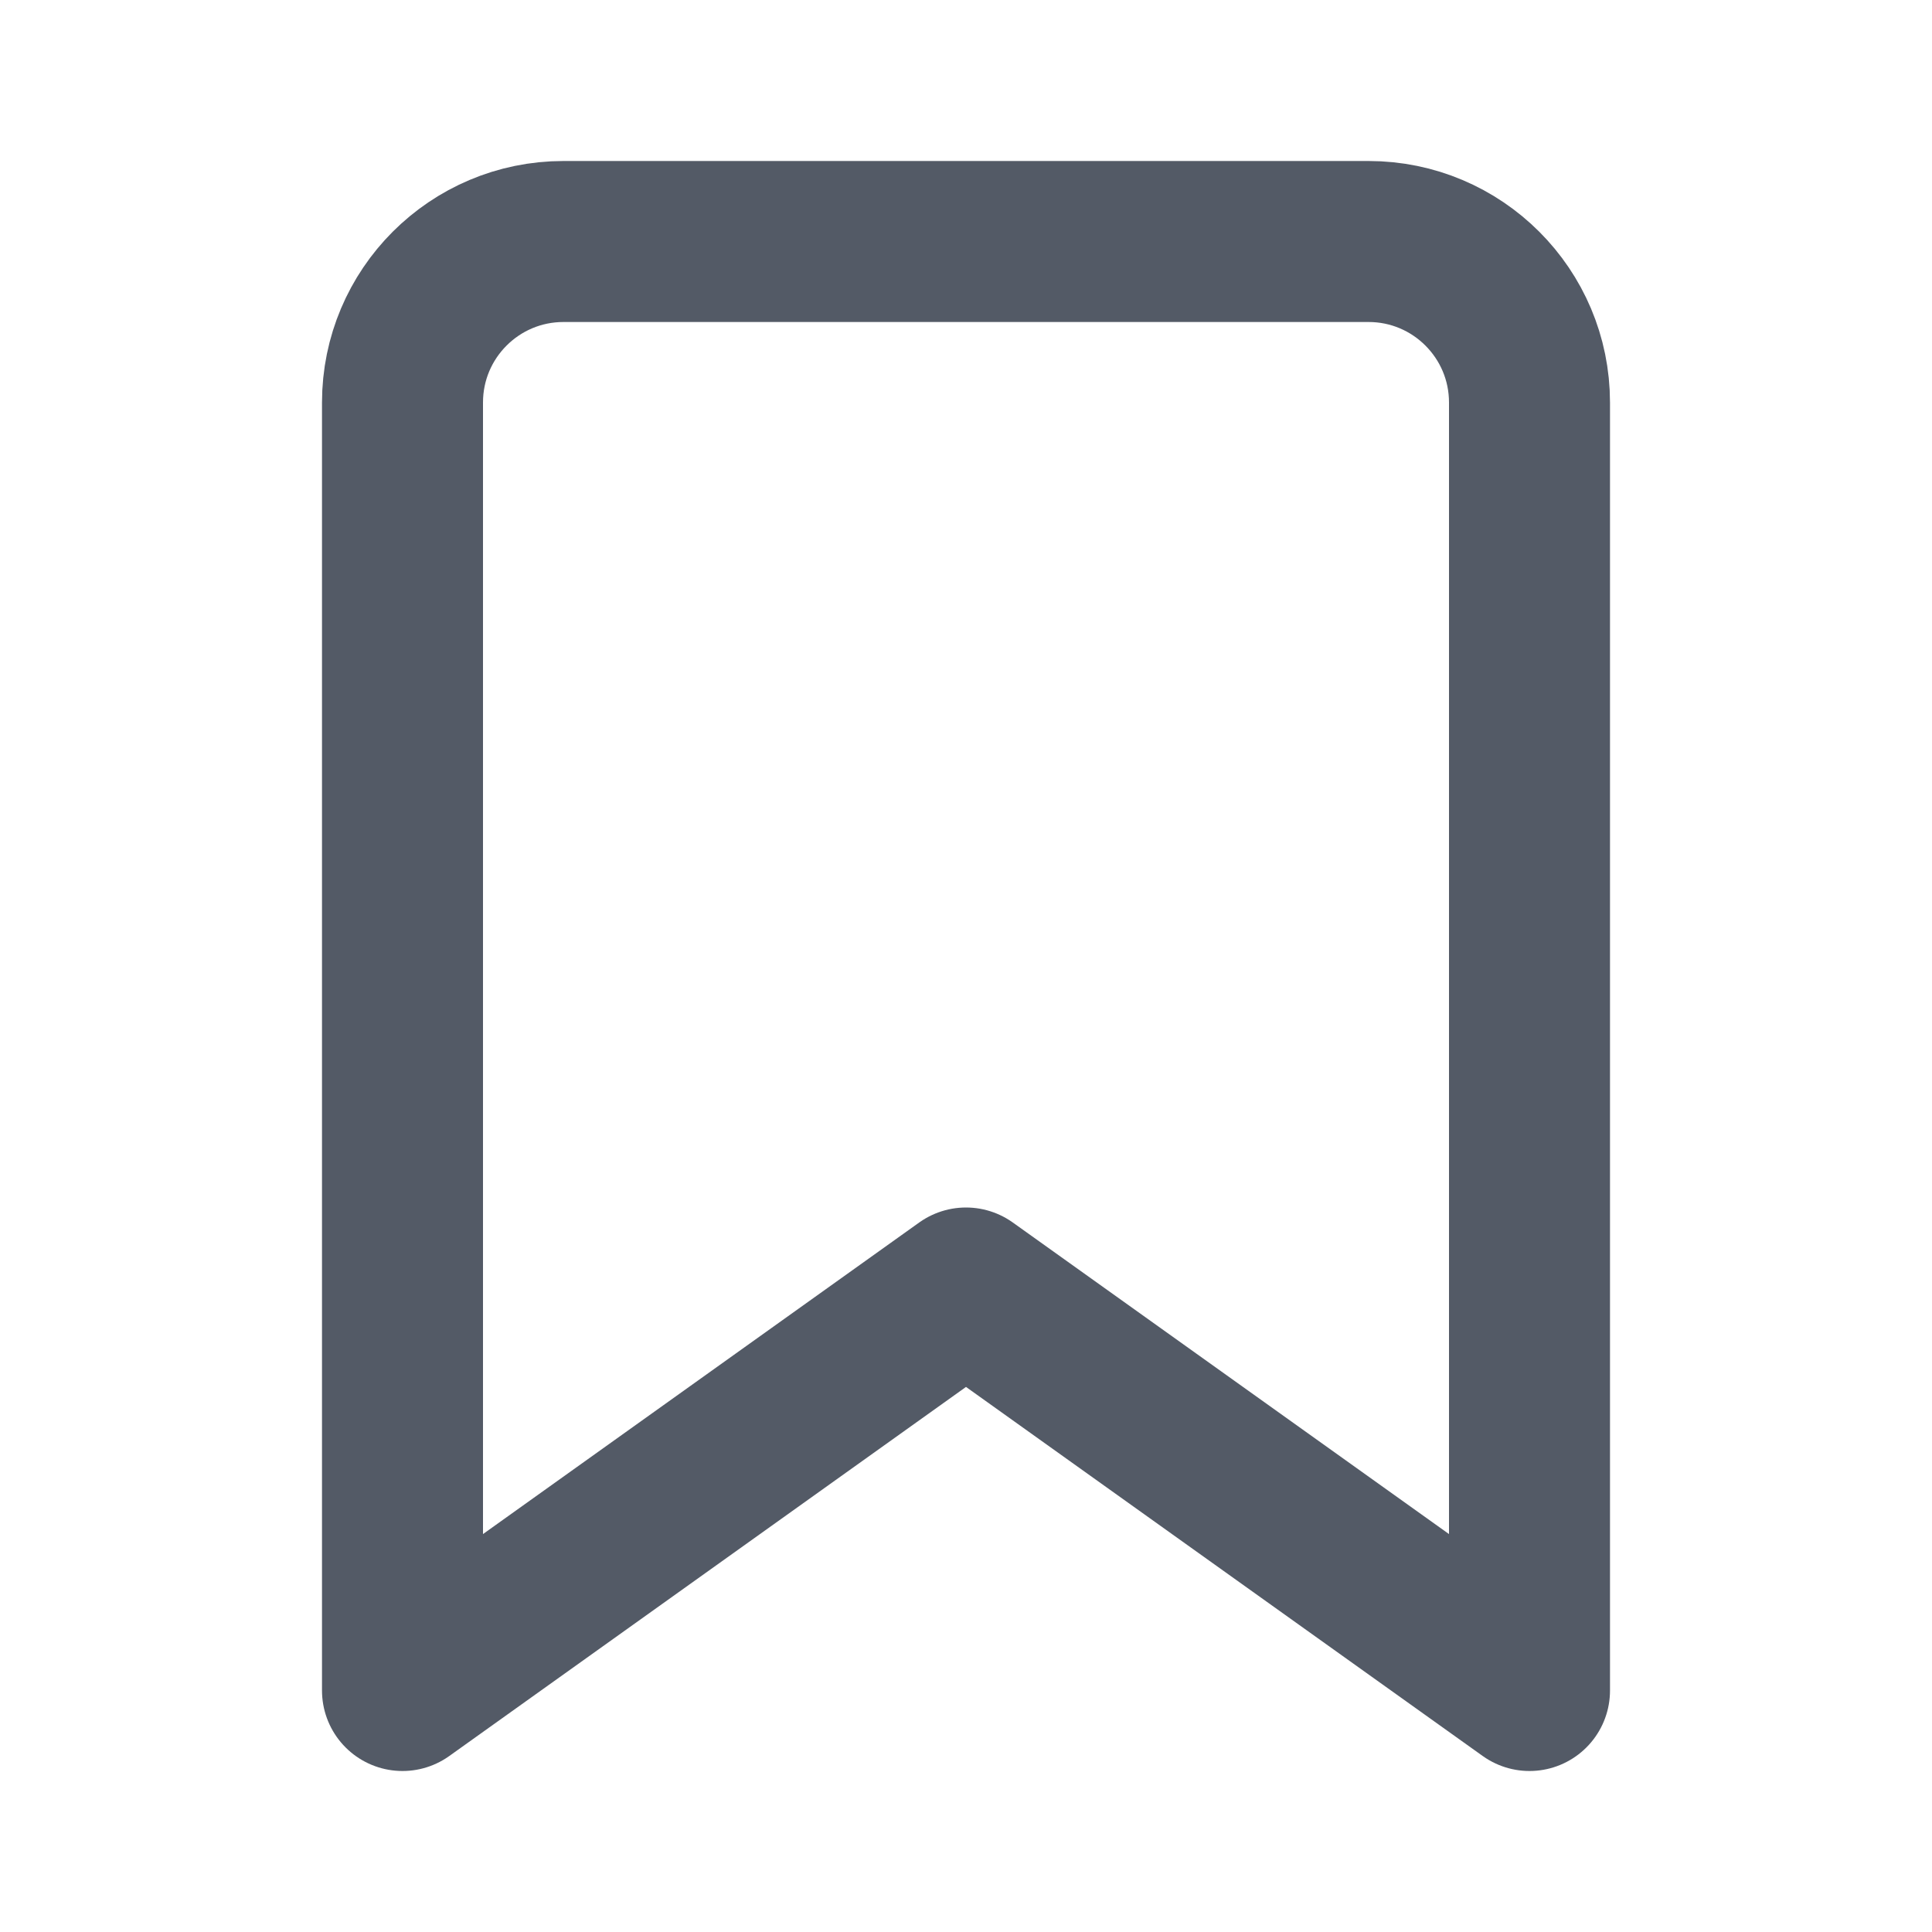
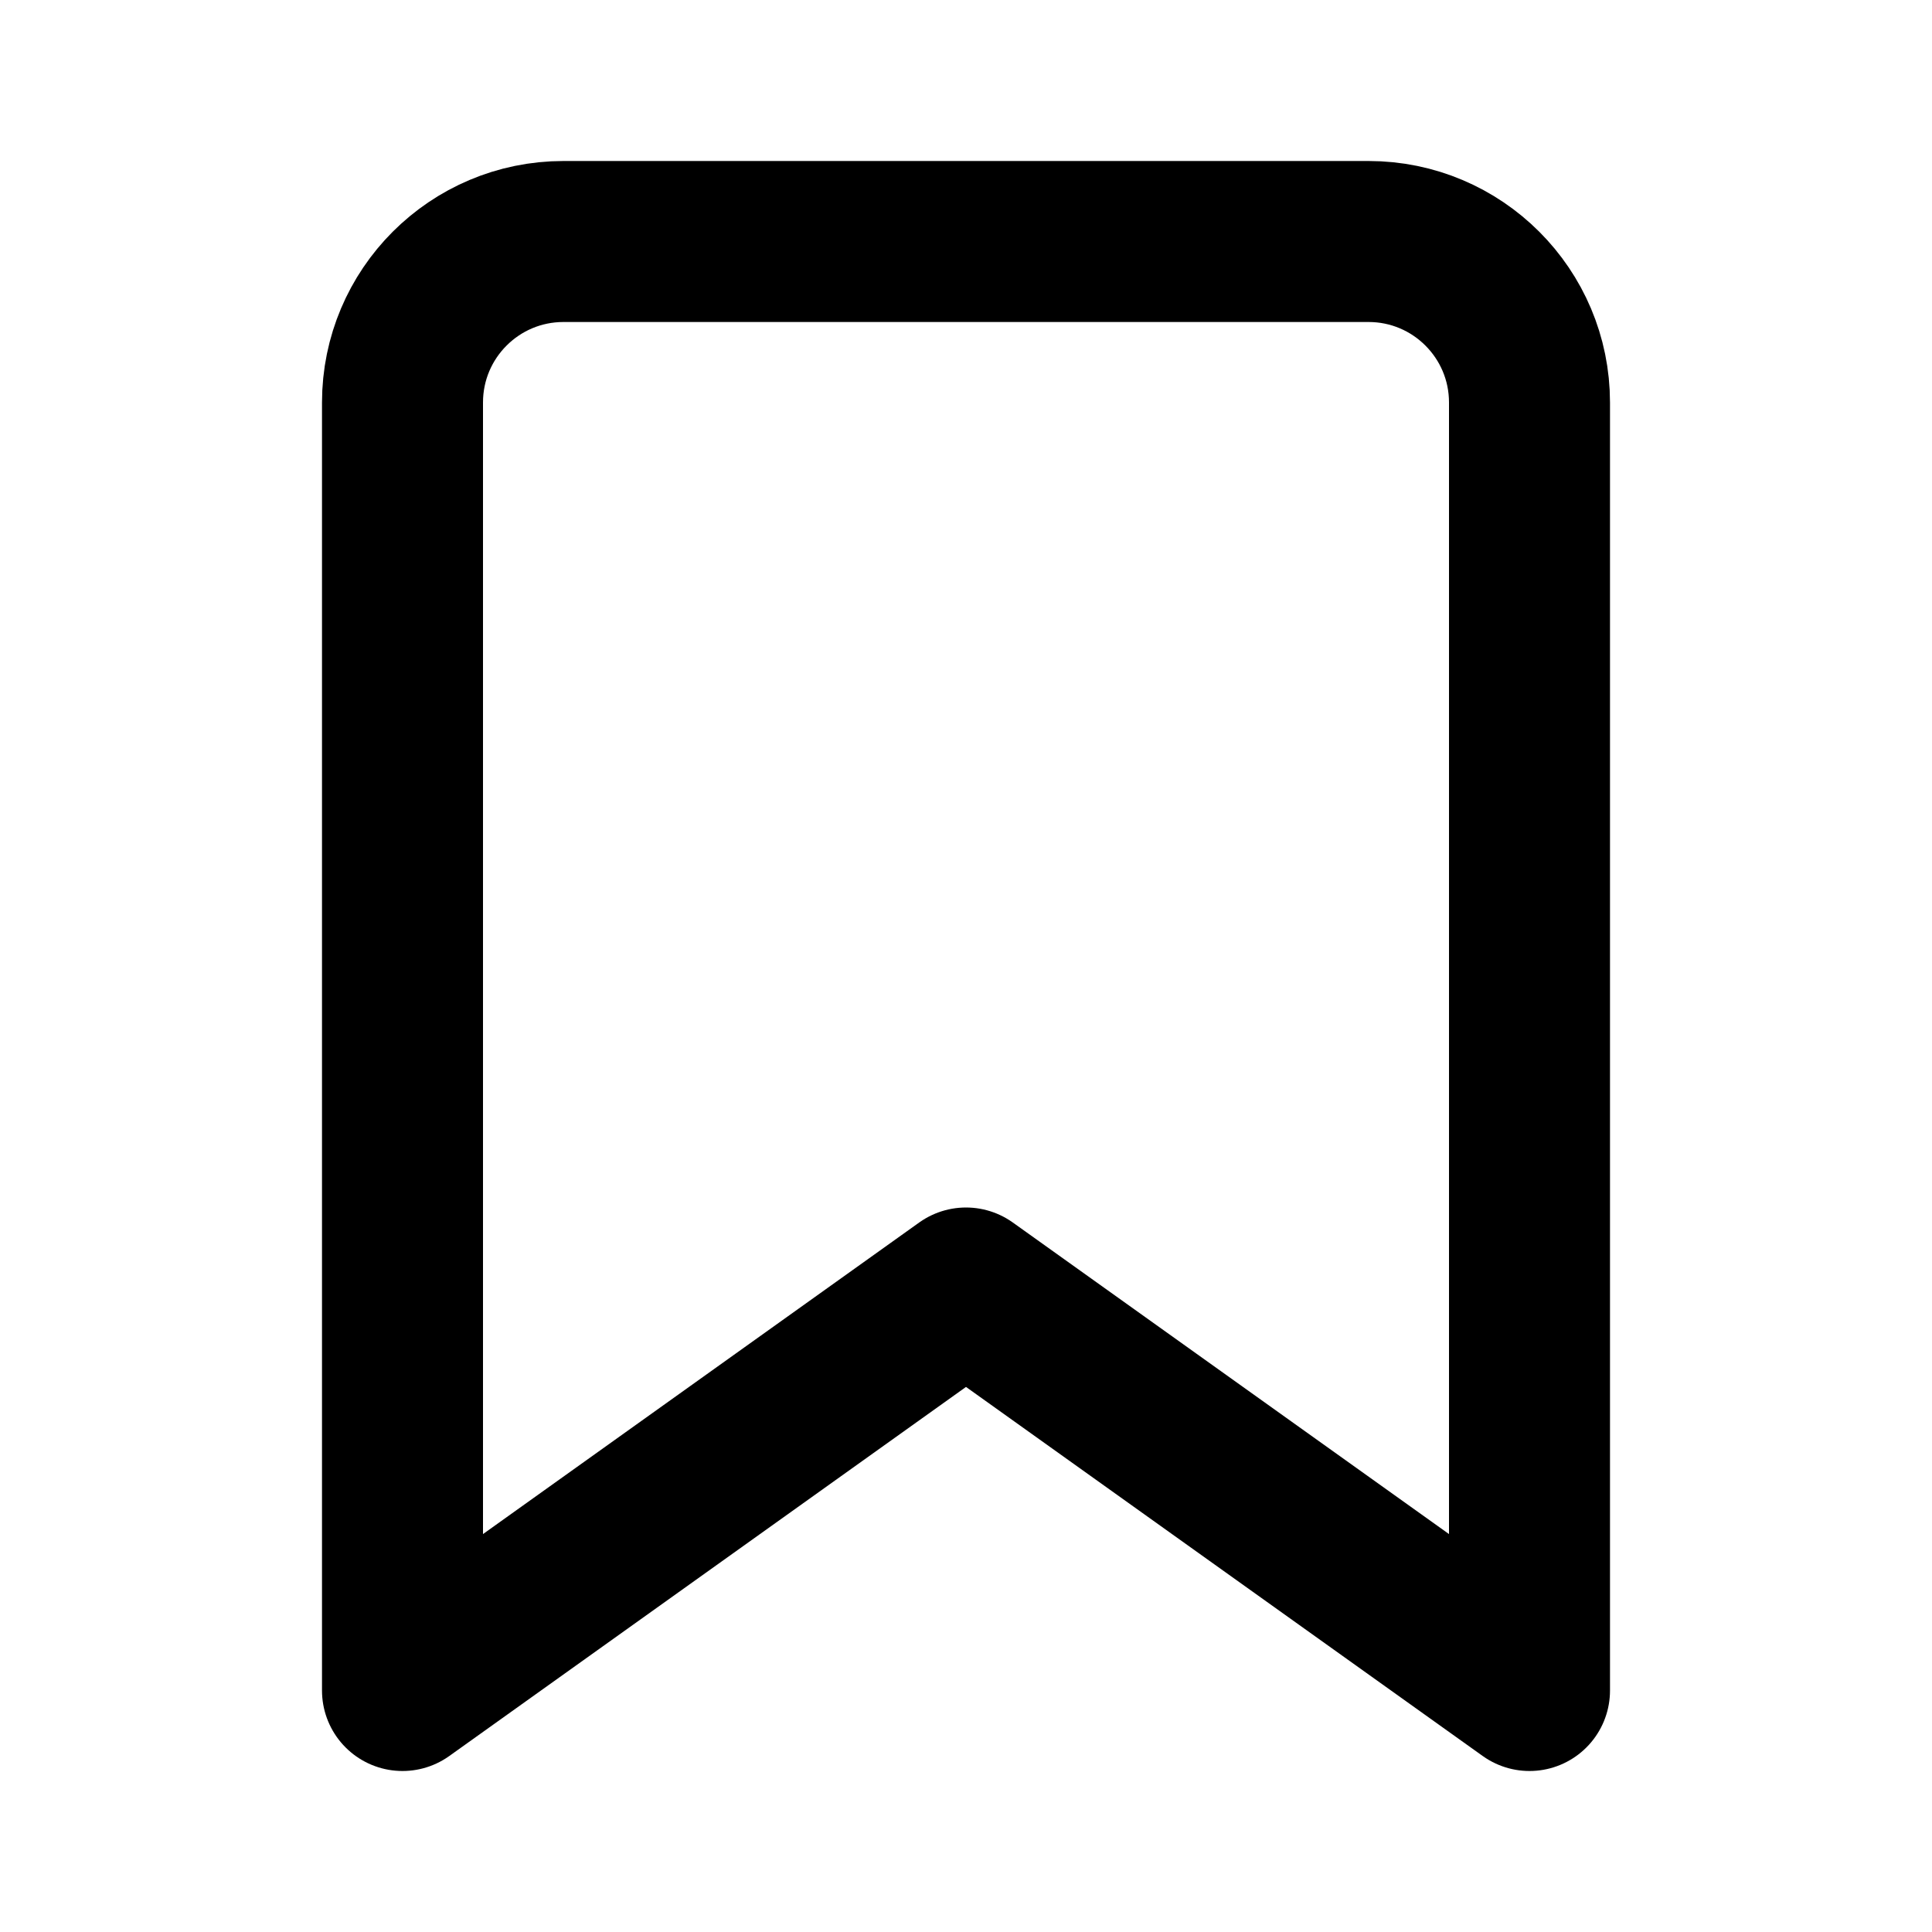
- <svg xmlns="http://www.w3.org/2000/svg" viewBox="0 0 24 24" fill="none" stroke="#535a66" stroke-width="2" stroke-linecap="round" stroke-linejoin="round">
+ <svg xmlns="http://www.w3.org/2000/svg" viewBox="0 0 24 24" fill="none" stroke="currentColor" stroke-width="2" stroke-linecap="round" stroke-linejoin="round">
  <path d="M19 21l-7-5-7 5V5a2 2 0 0 1 2-2h10a2 2 0 0 1 2 2v16z" />
</svg>
